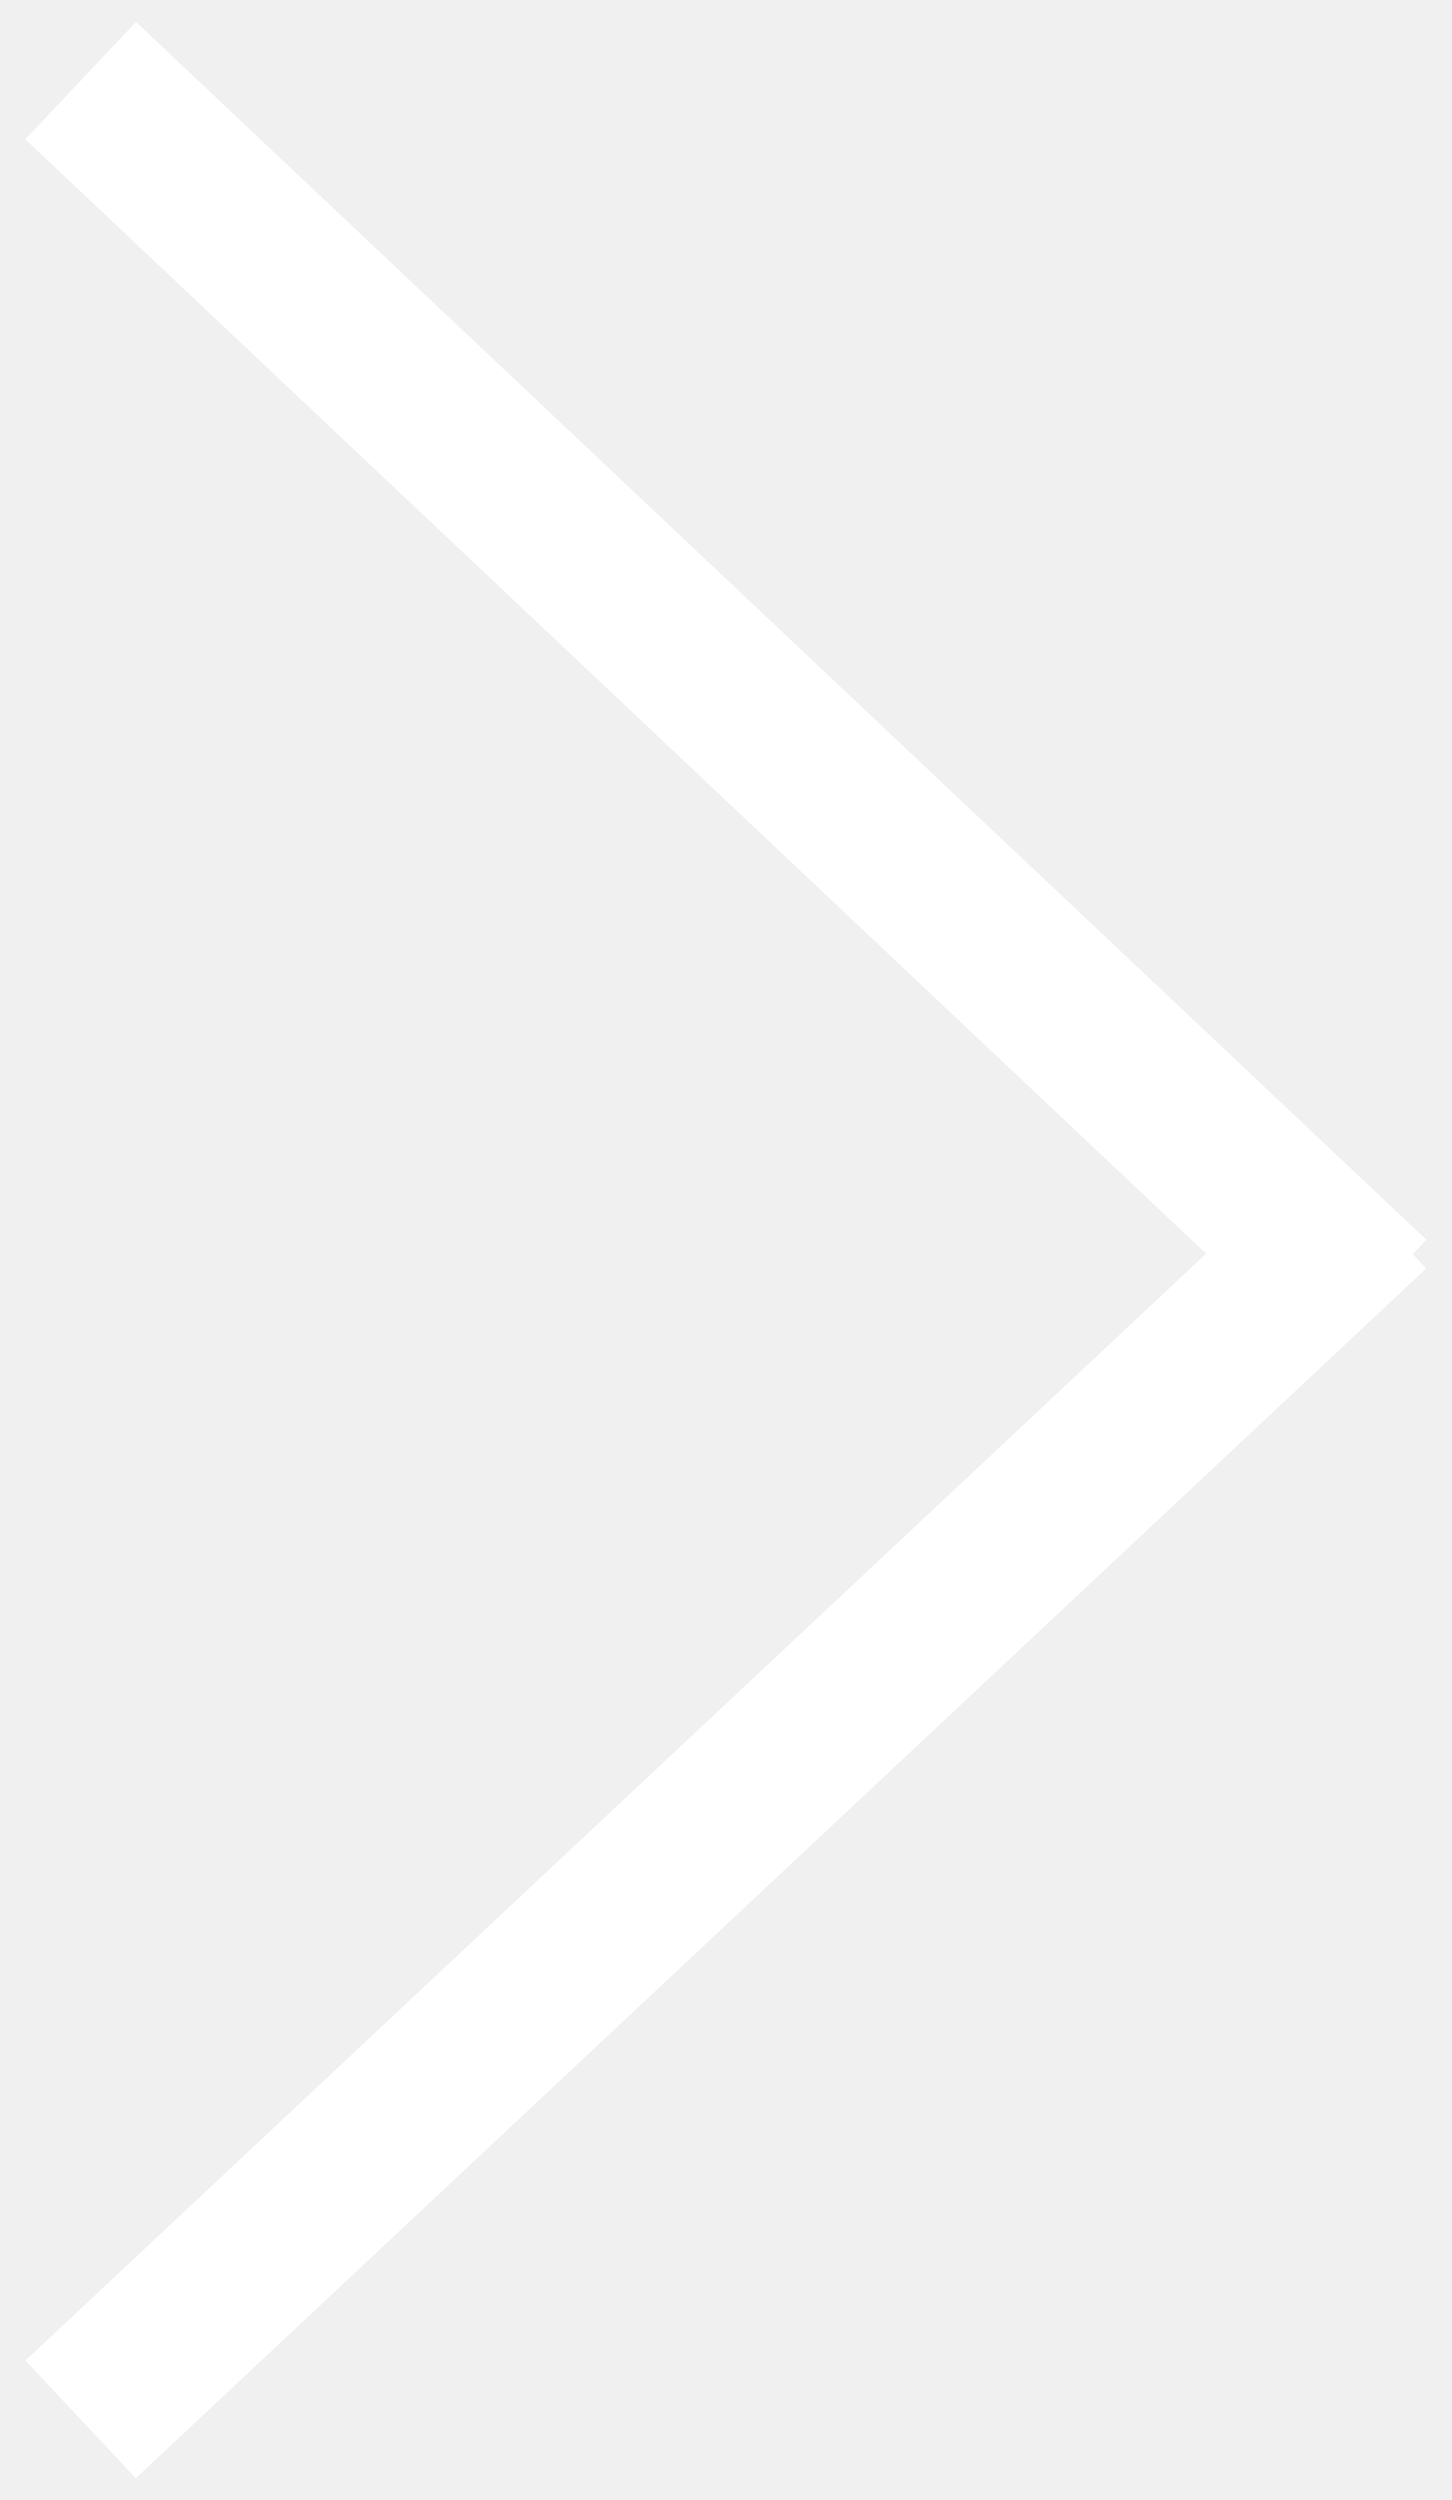
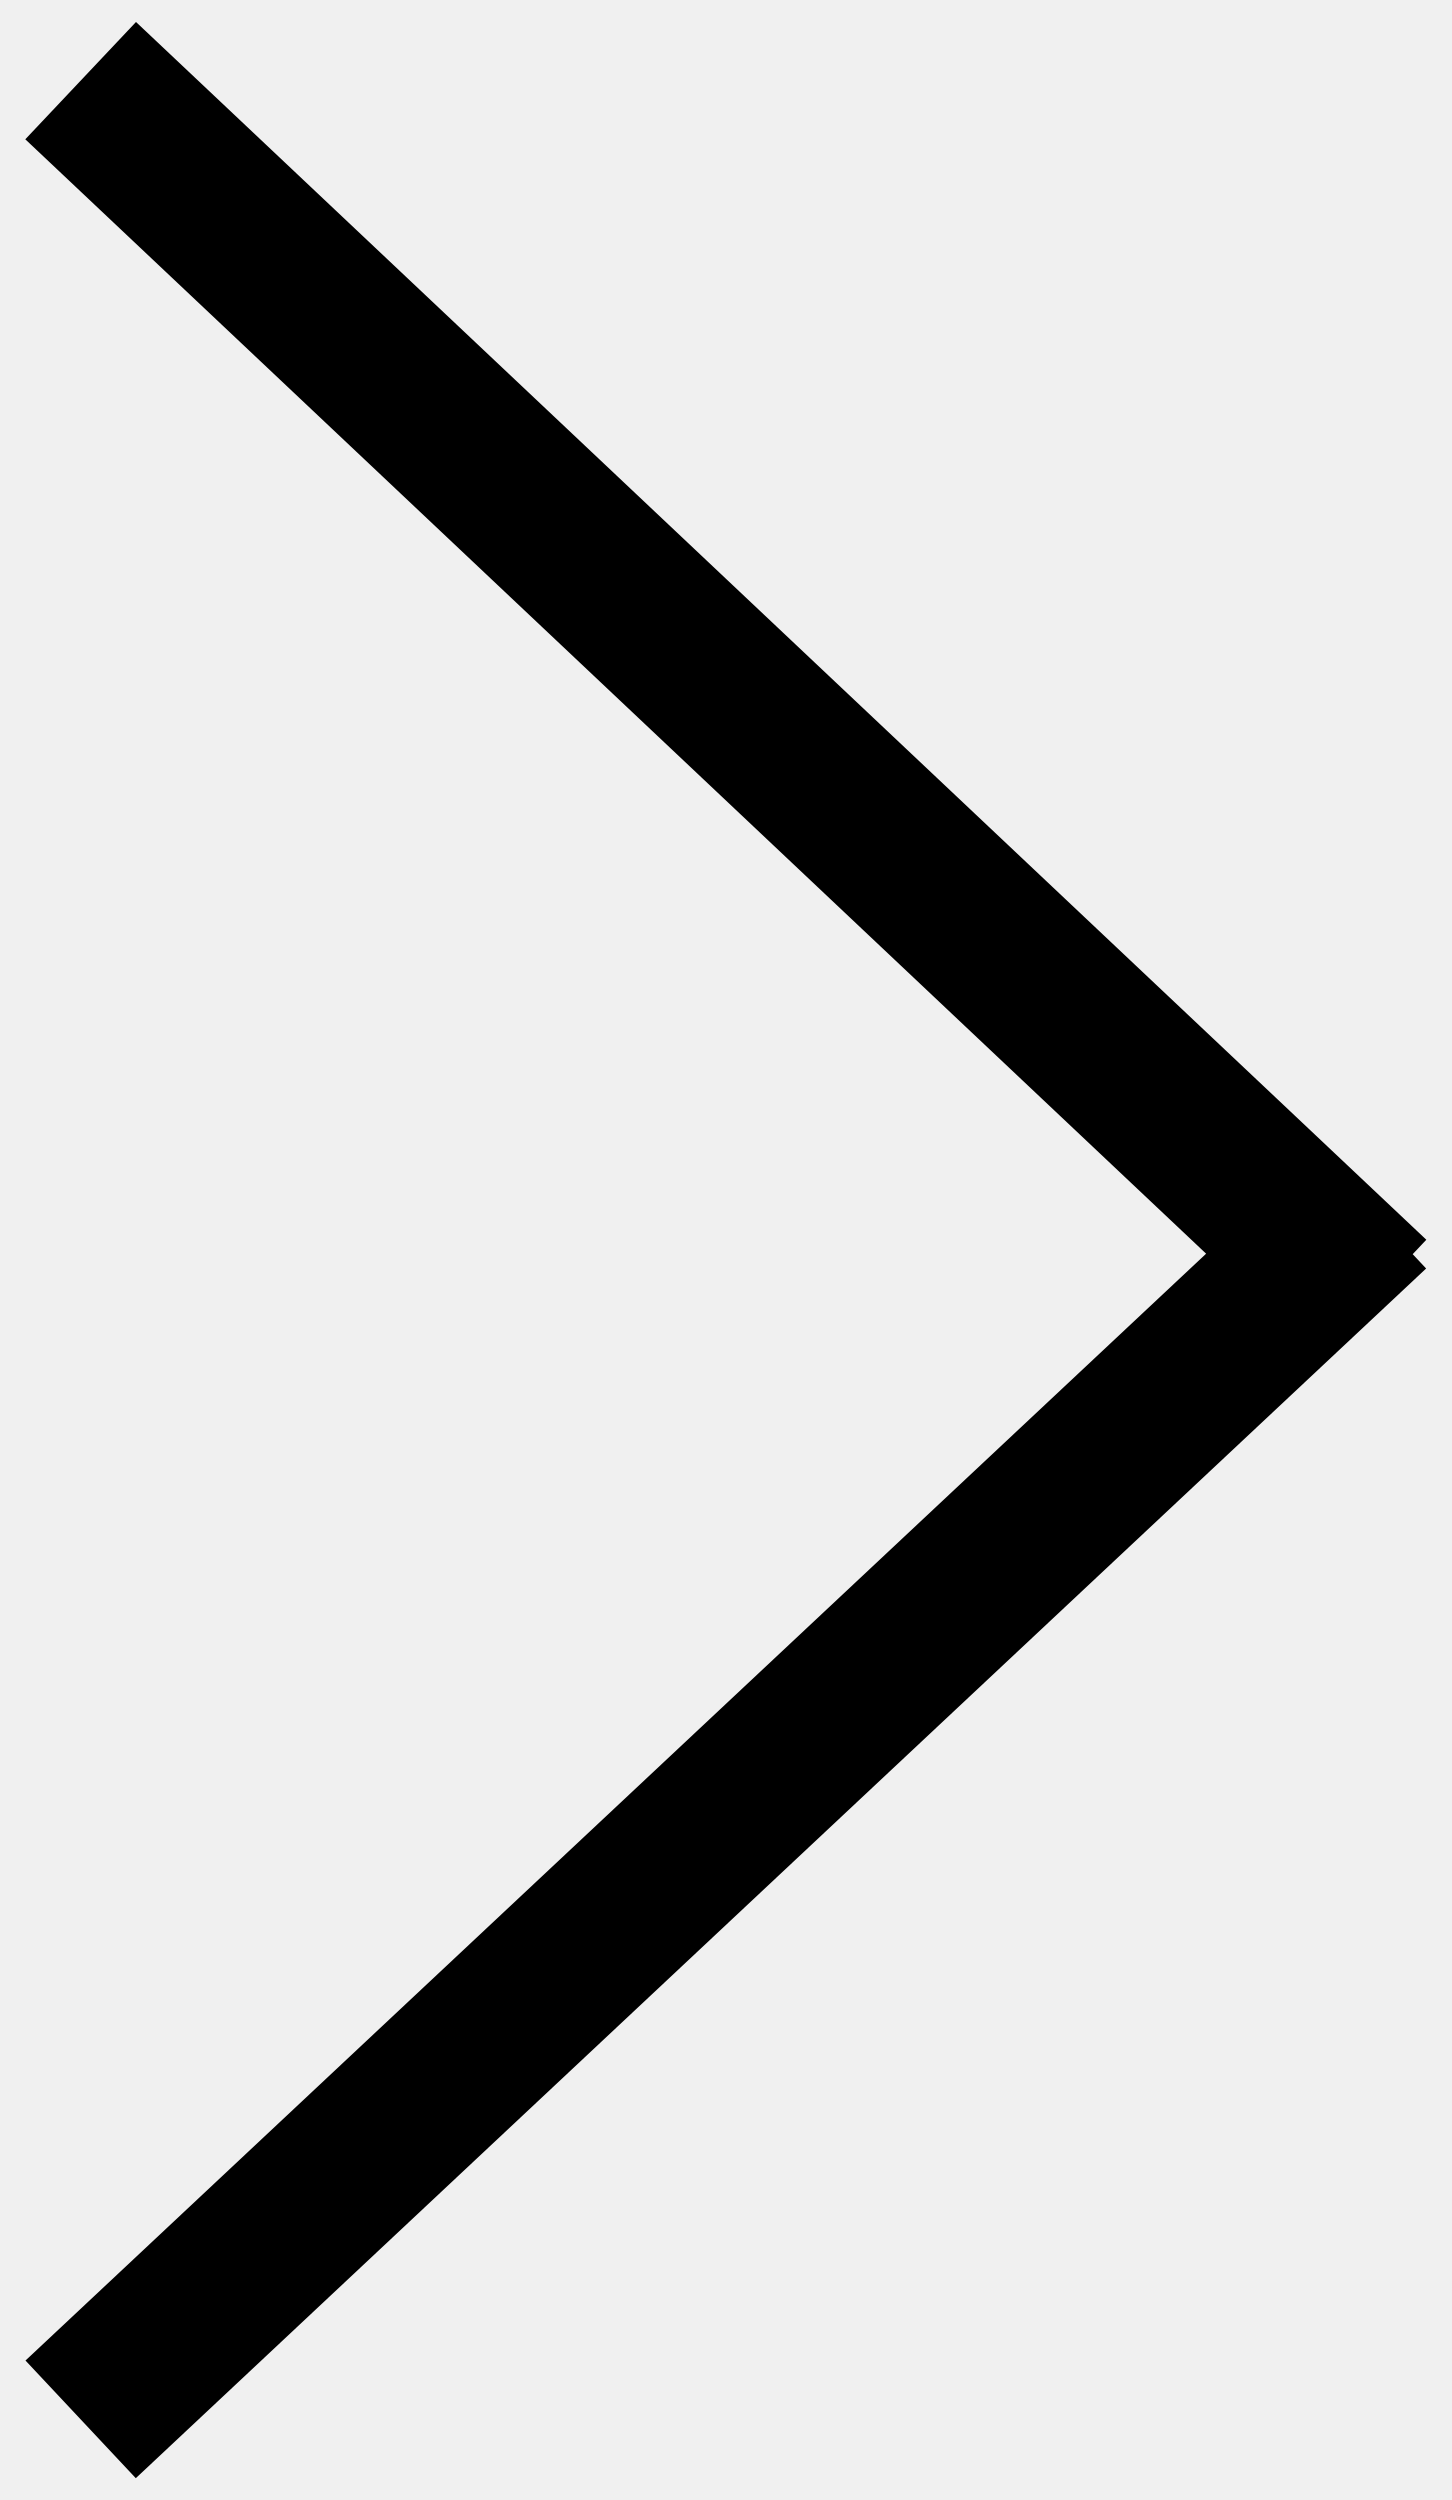
<svg xmlns="http://www.w3.org/2000/svg" viewBox="0 0 180 310" class="H2zyUs" tabindex="0" role="button" aria-label="next">
-   <path d="M10 10 L170 161 M170 150 L10 300" stroke="white" stroke-width="20" />
+   <path d="M10 10 L170 161 M170 150 L10 300" stroke="#000" stroke-width="20" />
</svg>
